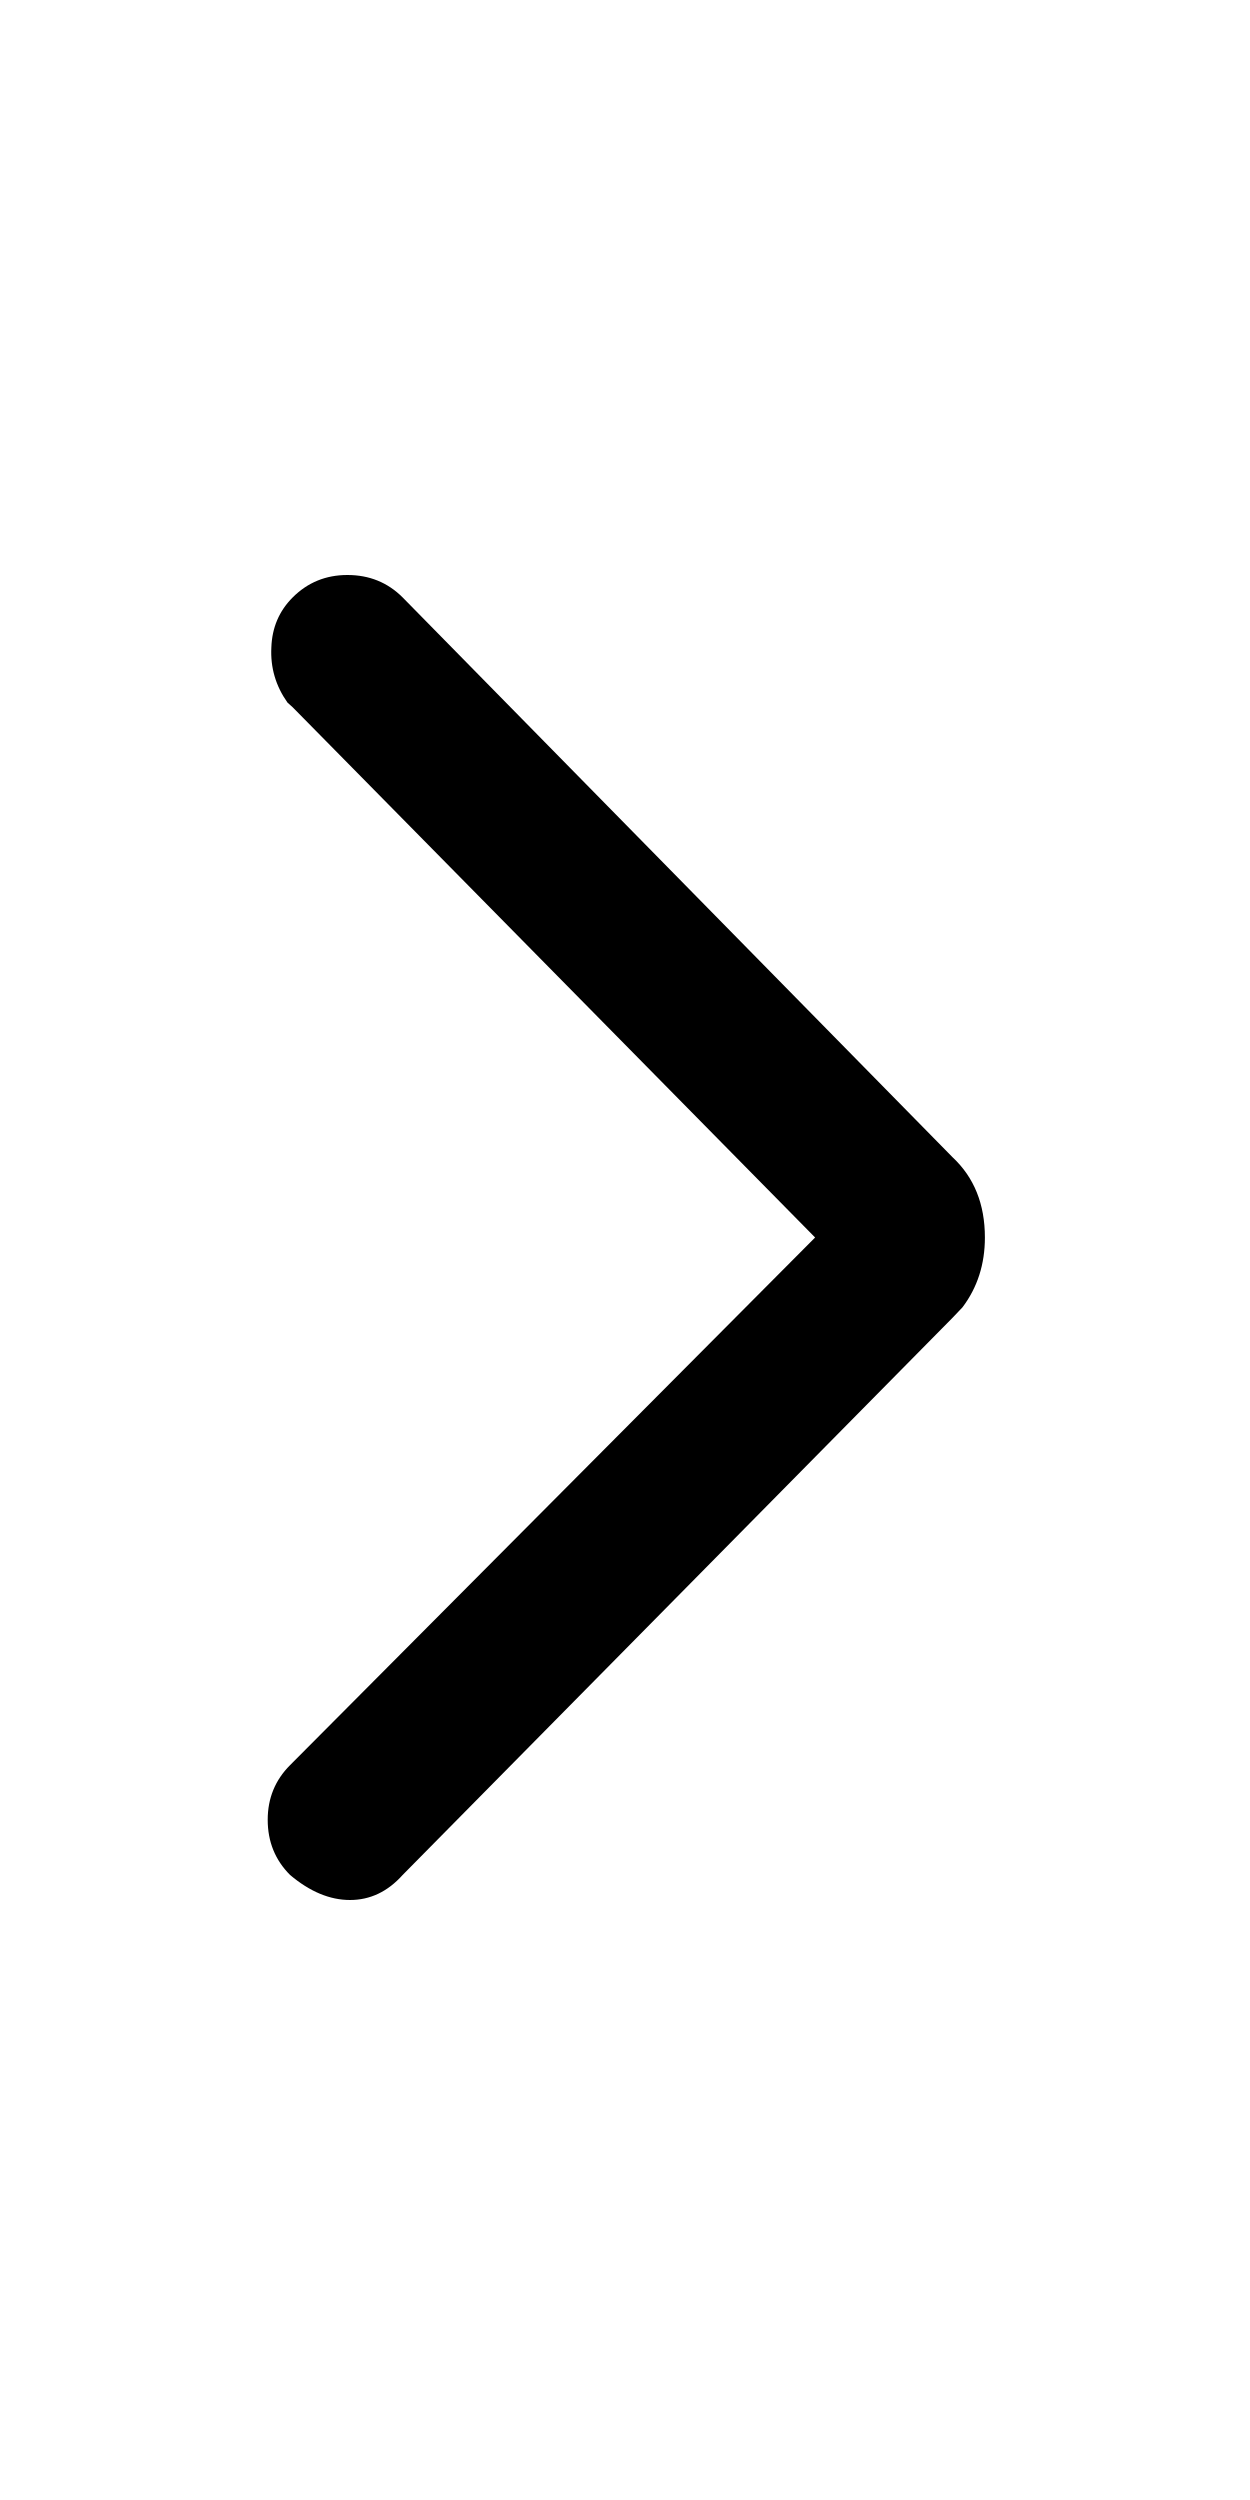
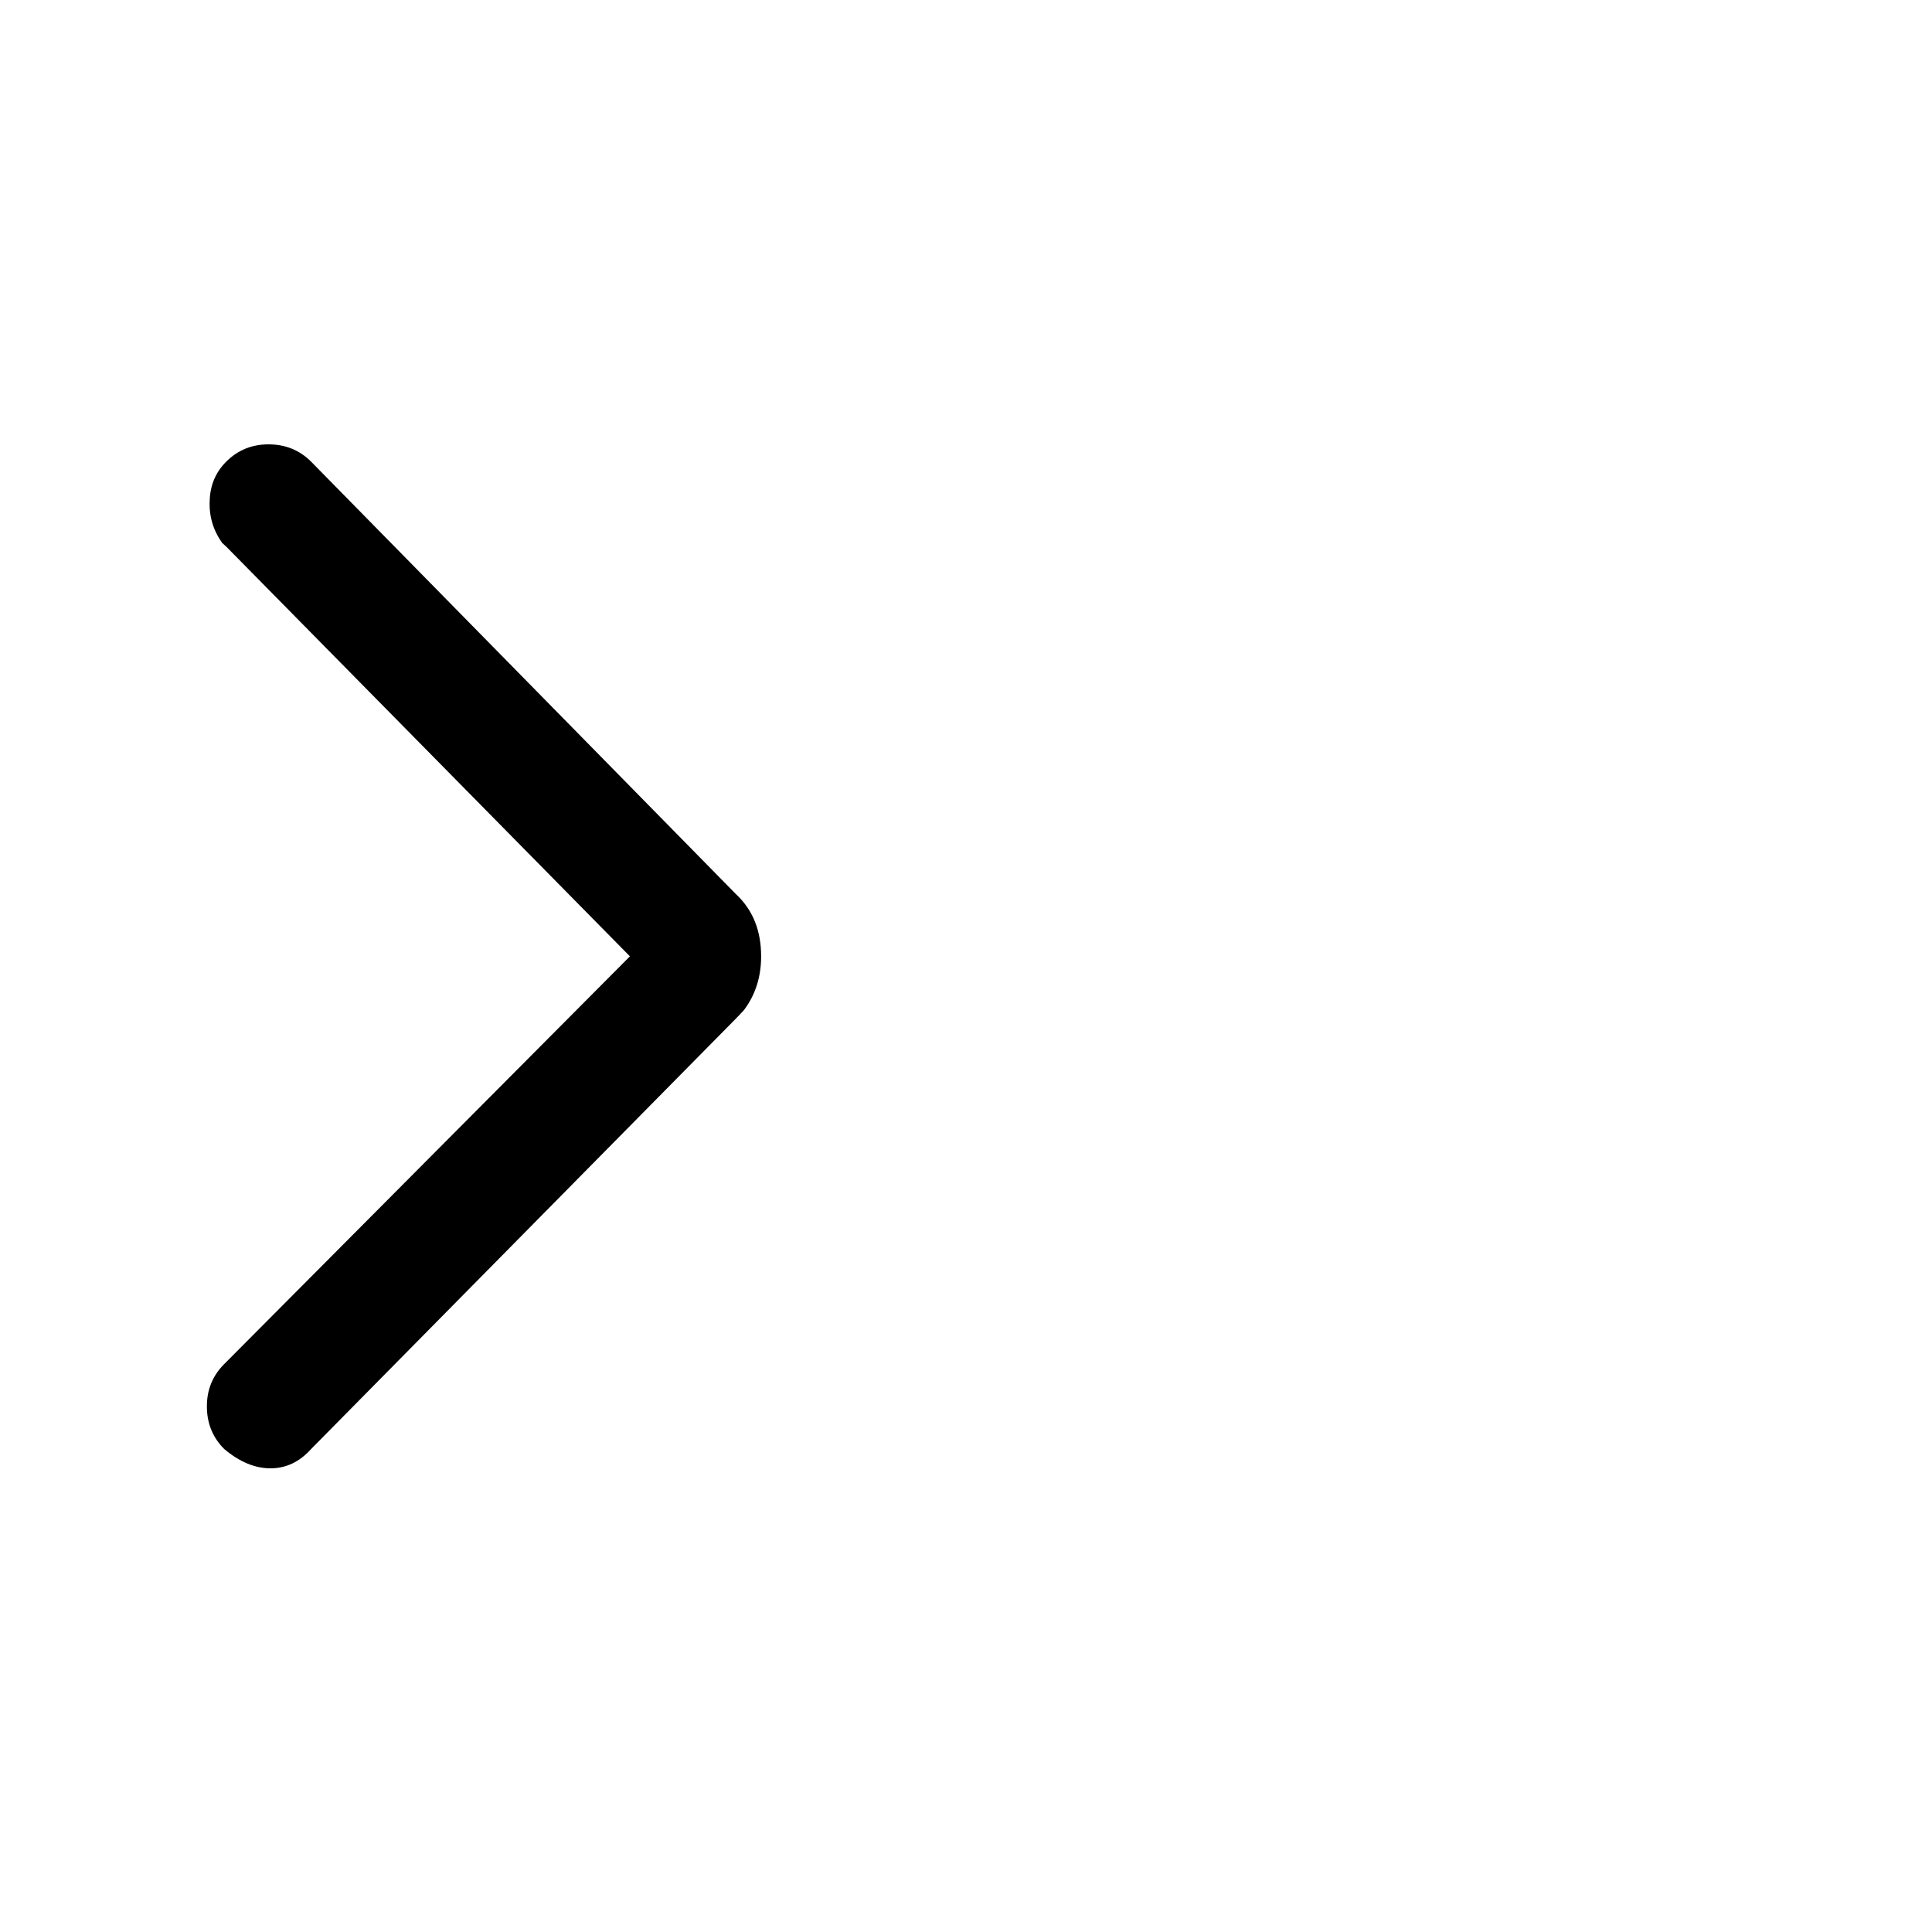
- <svg xmlns="http://www.w3.org/2000/svg" width="24" height="48">
+ <svg xmlns="http://www.w3.org/2000/svg" width="48" height="48">
  <rect width="24" height="48" opacity="0" />
  <g>
    <path d="M5.57 36Q6.14 36.48 6.72 36.48Q7.3 36.48 7.73 36L18.29 25.3L18.48 25.1Q18.91 24.53 18.91 23.76Q18.91 22.8 18.29 22.22L7.73 11.47Q7.3 11.04 6.67 11.04Q6.05 11.04 5.62 11.47Q5.23 11.86 5.21 12.43Q5.18 13.01 5.52 13.49L5.62 13.58L15.65 23.76L5.57 33.89Q5.14 34.32 5.14 34.94Q5.14 35.57 5.57 36Z" fill="rgba(0,0,0,1)" />
  </g>
</svg>
